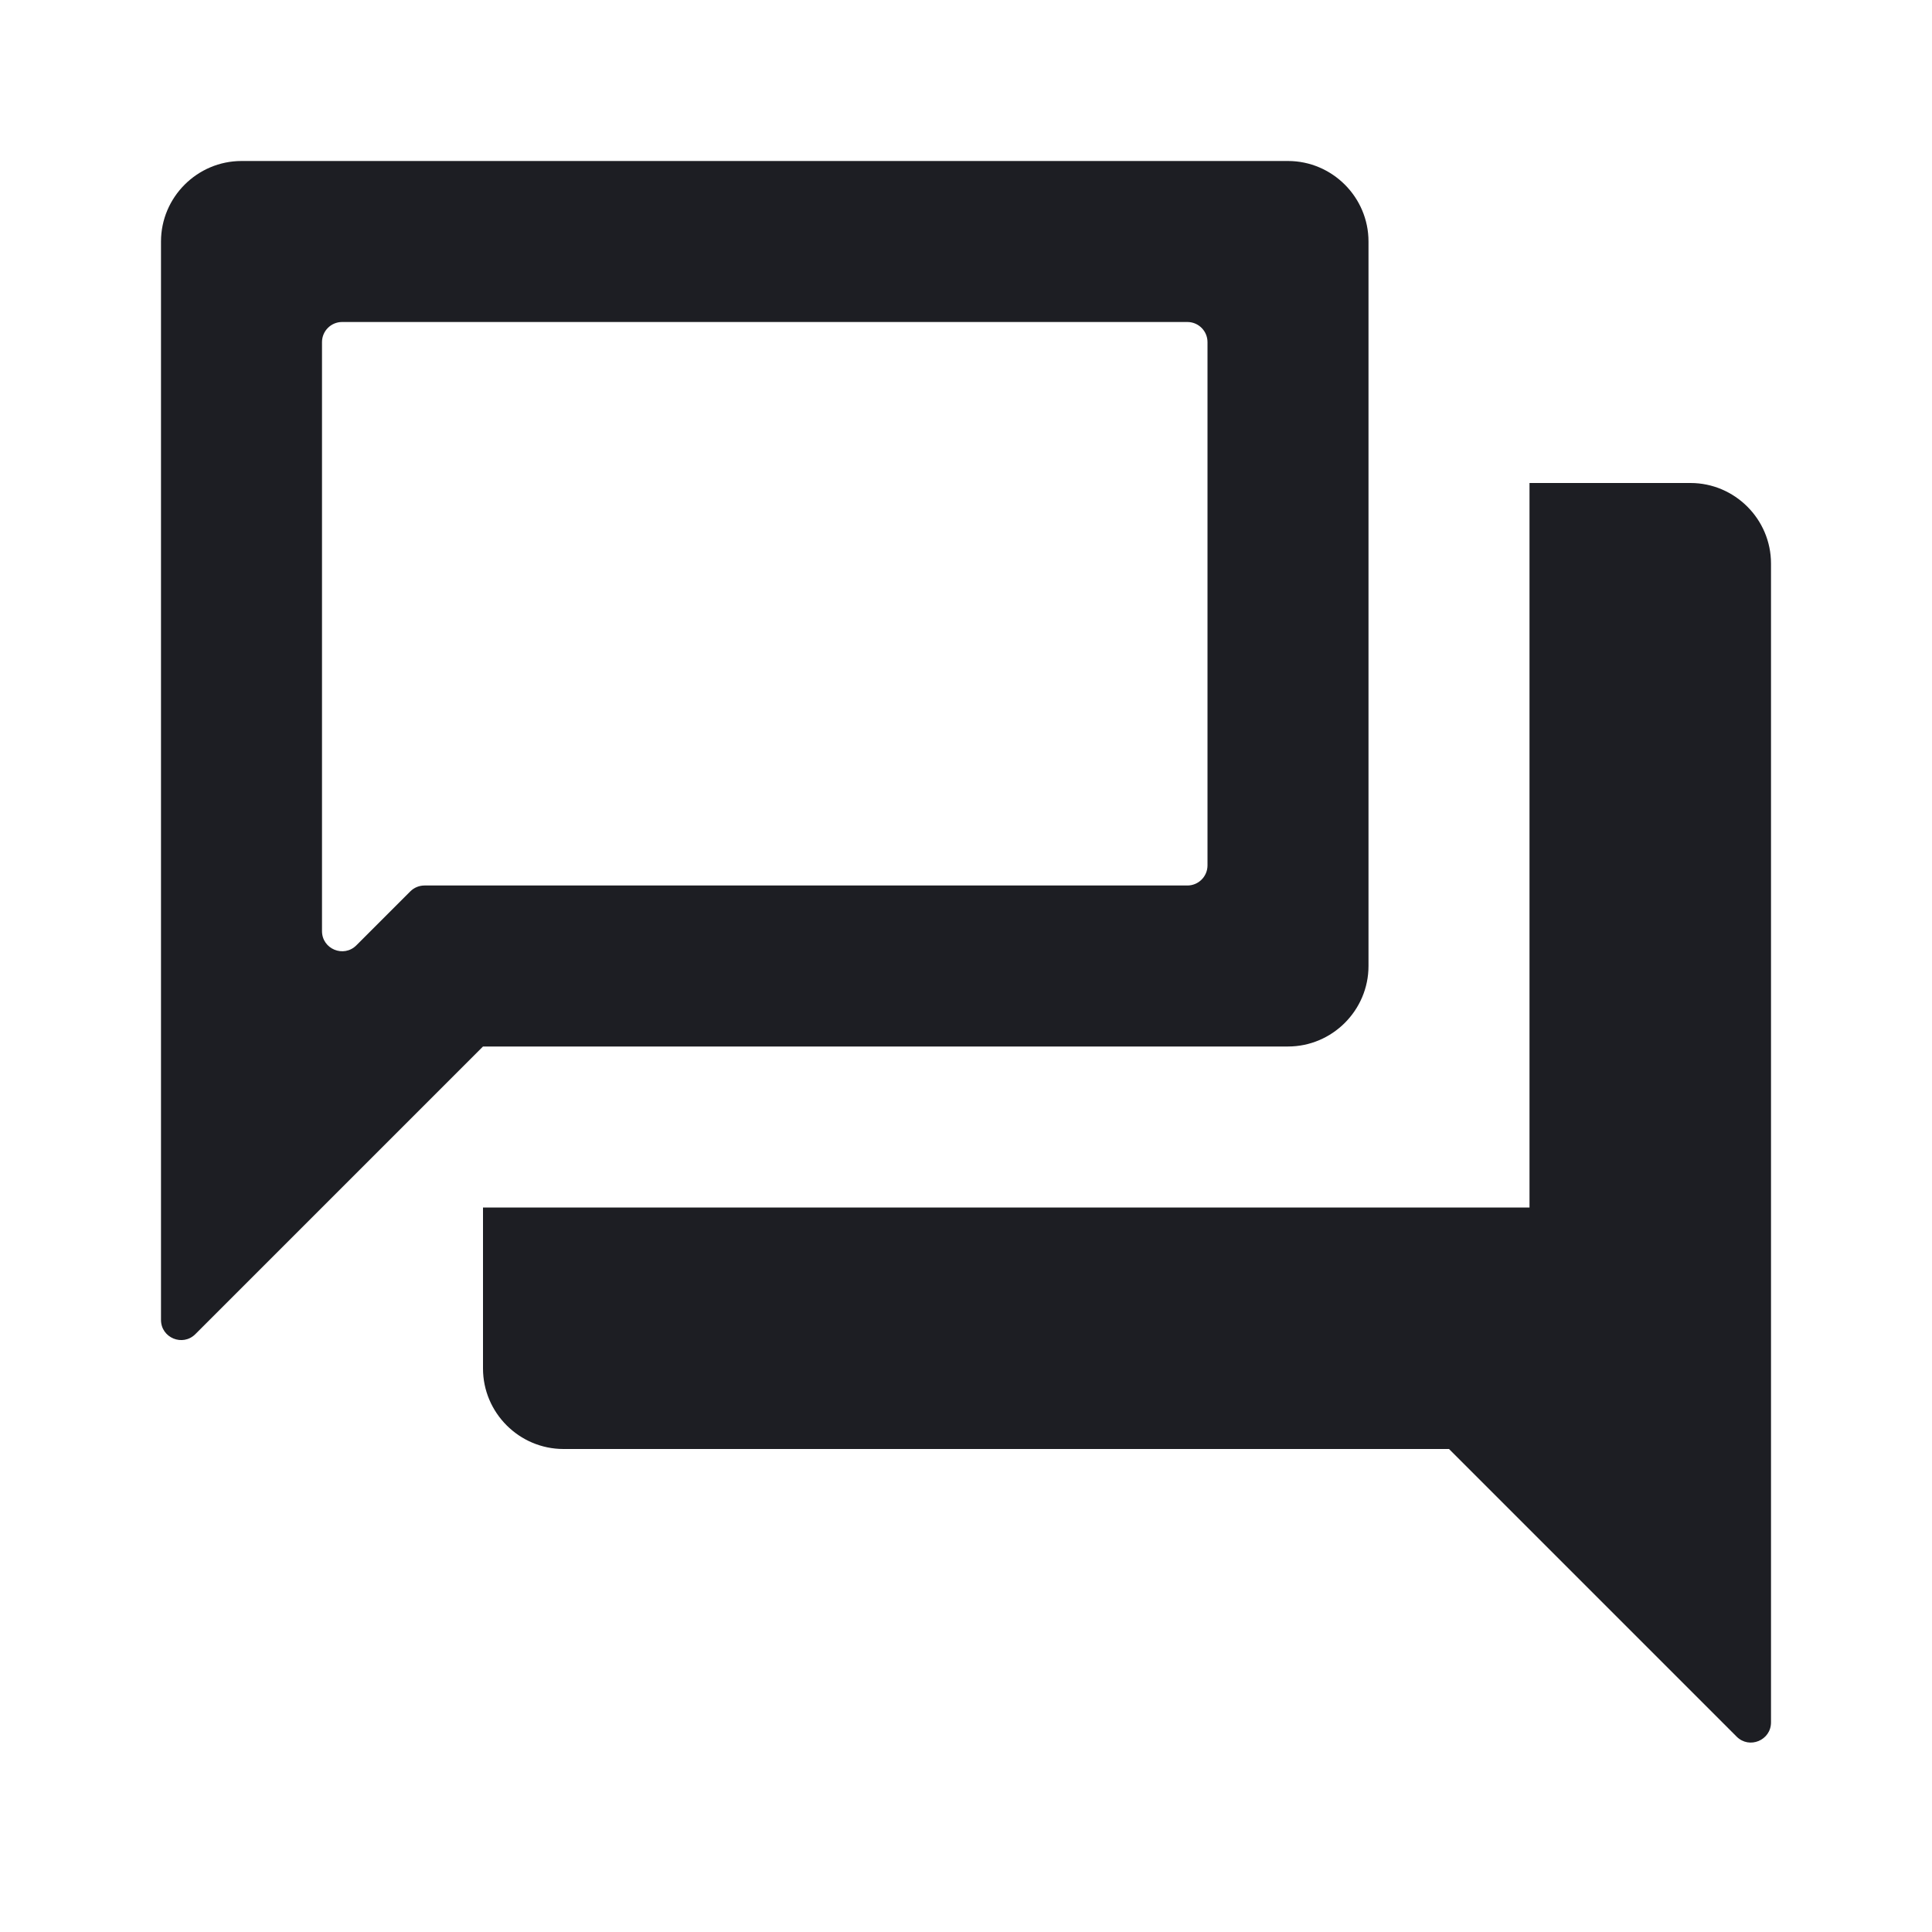
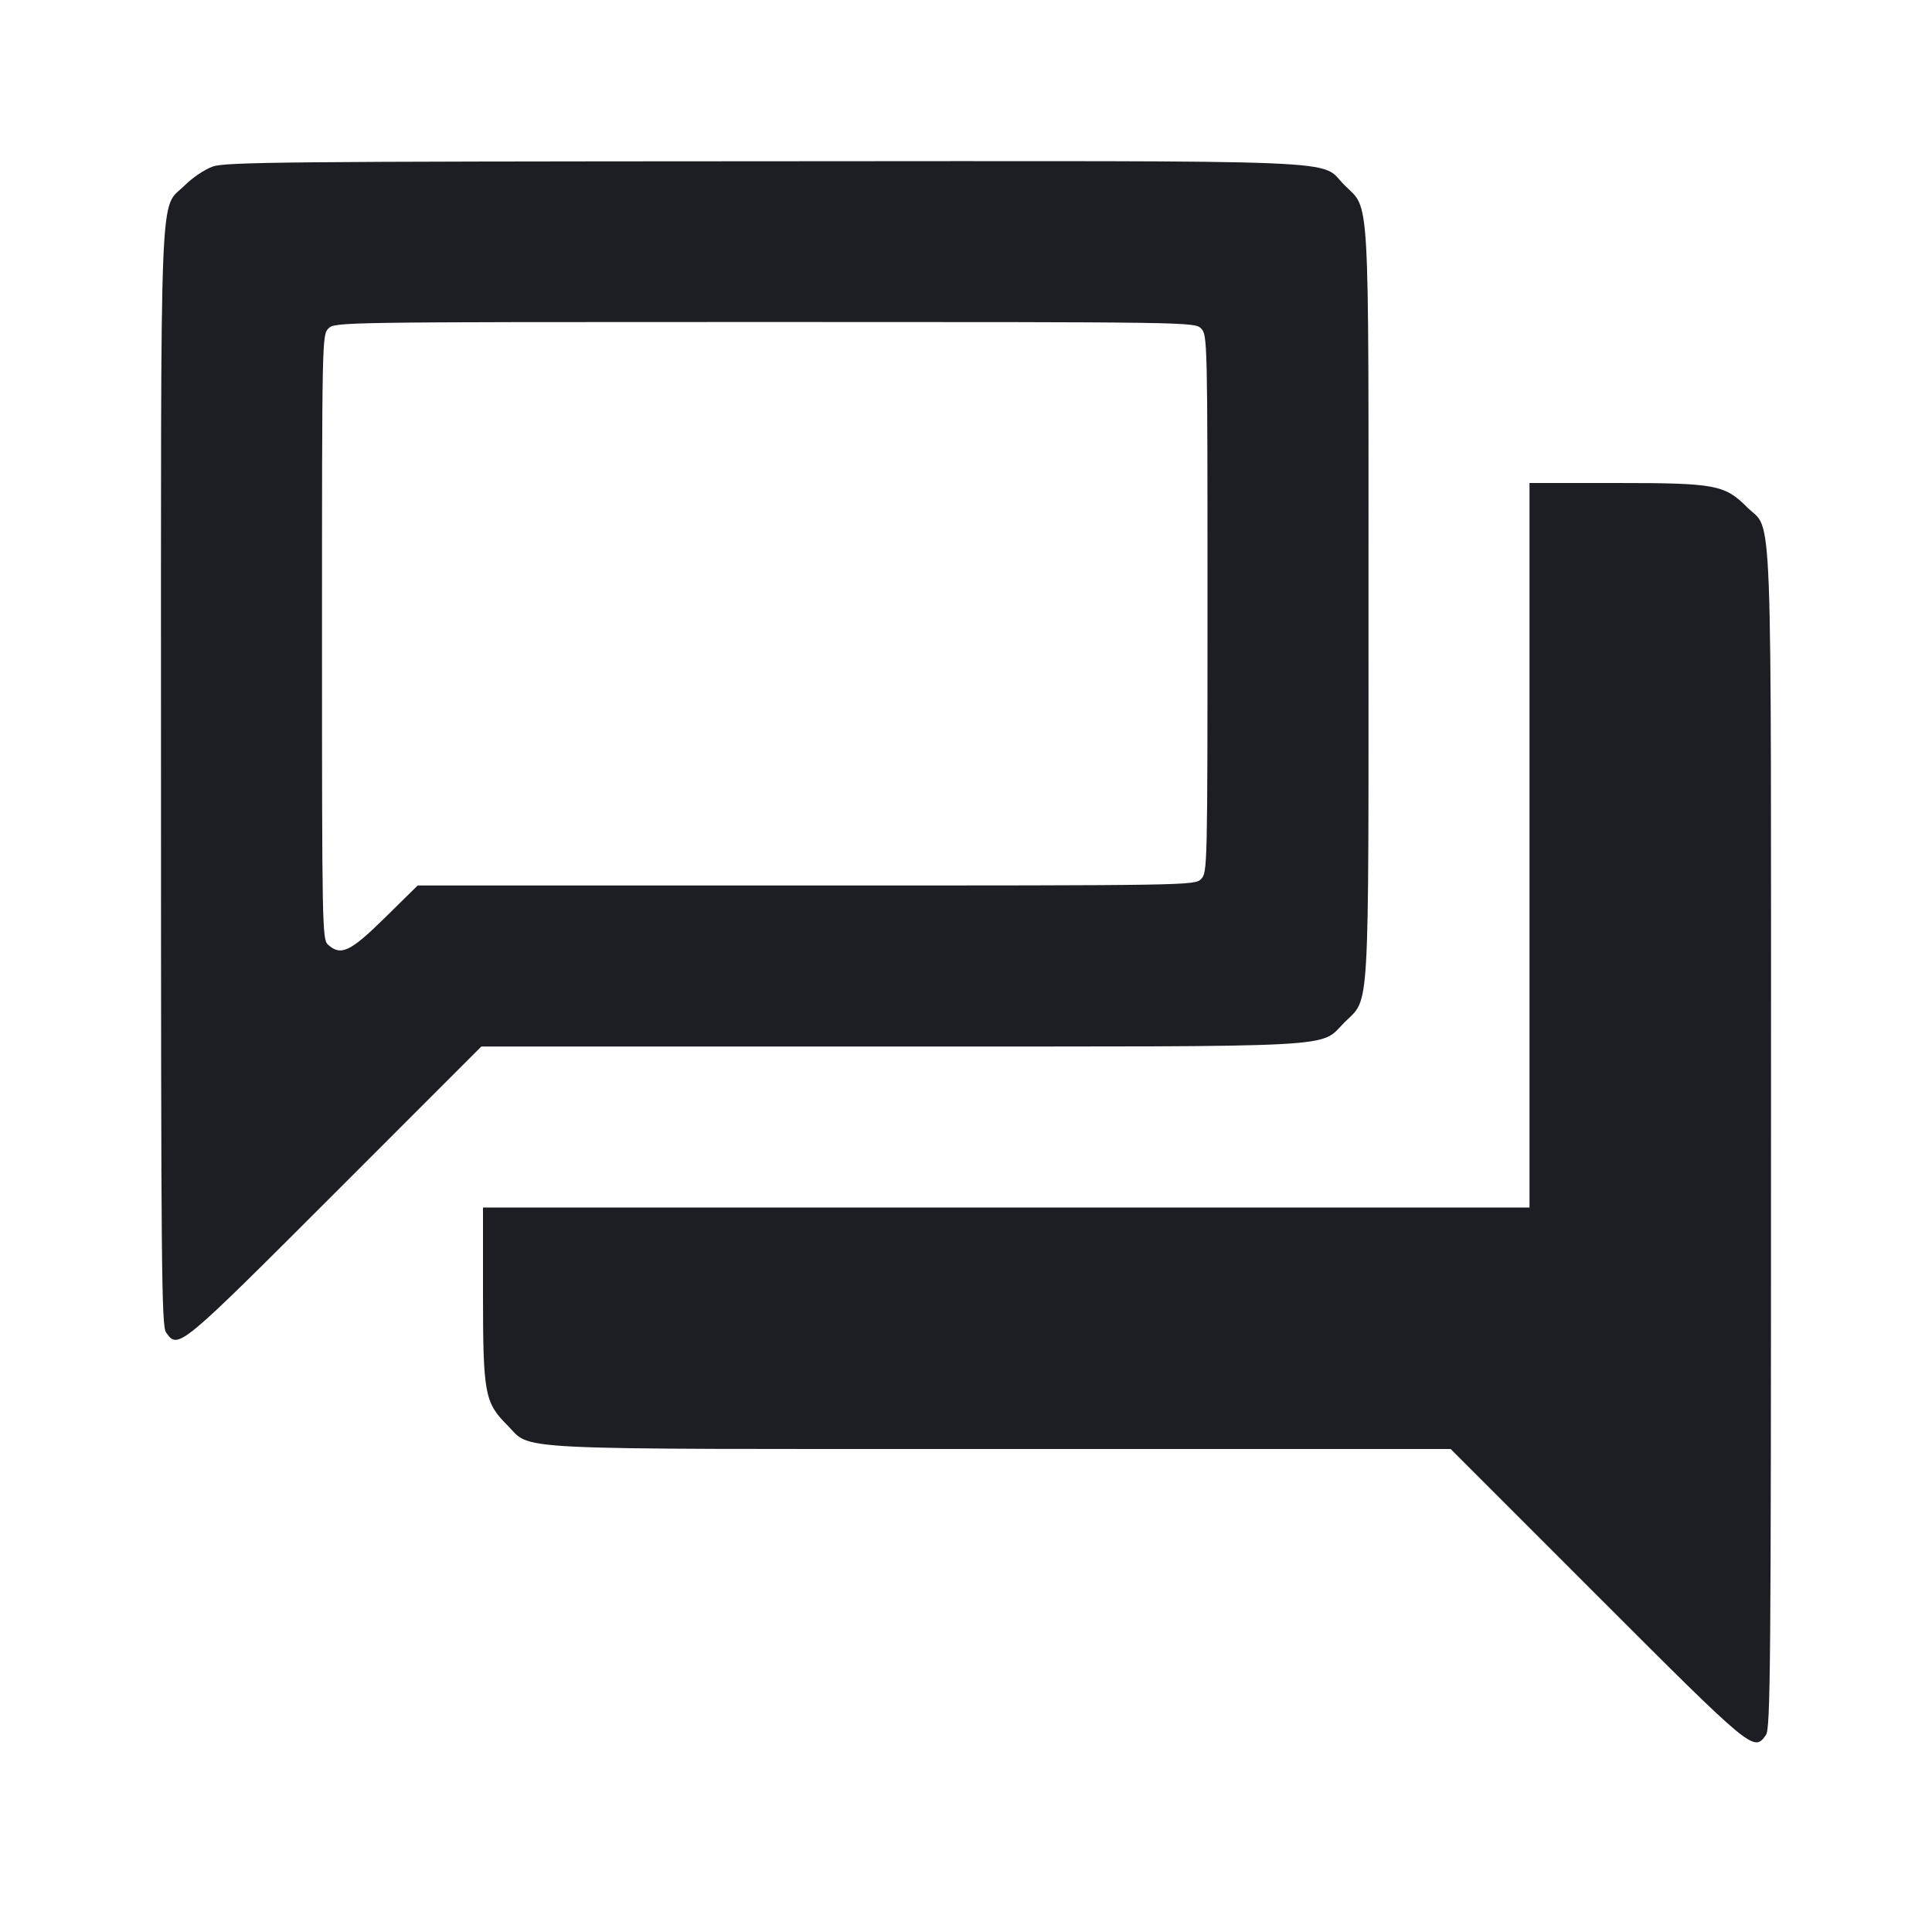
<svg xmlns="http://www.w3.org/2000/svg" viewBox="0 0 2400 2400" fill="none">
-   <path d="M1475 400C1488.81 400 1500 411.193 1500 425V1075C1500 1088.81 1488.81 1100 1475 1100H527.355C520.725 1100 514.366 1102.63 509.678 1107.32L458 1159L442.678 1174.32C426.929 1190.07 400 1178.92 400 1156.64V425C400 411.193 411.193 400 425 400H1475ZM1600 200H300C245 200 200 245 200 300V1639.64C200 1661.92 226.929 1673.07 242.678 1657.32L600 1300H1600C1655 1300 1700 1255 1700 1200V300C1700 245 1655 200 1600 200ZM2100 600H1900V1500H600V1700C600 1755 645 1800 700 1800H1800L2157.32 2157.32C2173.07 2173.07 2200 2161.92 2200 2139.64V700C2200 645 2155 600 2100 600Z" fill="#1D1E23" />
+   <path d="M264.342 206.868 C 254.630 210.299,239.161 220.628,229.967 229.823 C 197.532 262.257,200.000 201.646,200.000 965.823 C 200.000 1575.161,200.650 1647.148,206.227 1655.110 C 221.283 1676.606,222.115 1675.920,416.000 1482.000 L 597.967 1300.000 1106.271 1300.000 C 1677.519 1300.000,1638.122 1302.089,1670.105 1270.105 C 1701.956 1238.255,1700.000 1272.283,1700.000 750.000 C 1700.000 227.717,1701.956 261.745,1670.105 229.895 C 1637.760 197.550,1696.603 199.961,948.287 200.316 C 355.535 200.597,280.051 201.320,264.342 206.868 M1492.000 408.000 C 1499.872 415.872,1500.000 421.333,1500.000 750.000 C 1500.000 1078.667,1499.872 1084.128,1492.000 1092.000 C 1484.088 1099.912,1478.667 1100.000,1001.420 1100.000 L 518.840 1100.000 478.192 1140.000 C 435.023 1182.481,423.413 1187.949,407.315 1173.380 C 400.327 1167.056,400.000 1149.962,400.000 791.380 C 400.000 421.333,400.114 415.886,408.000 408.000 C 415.920 400.080,421.333 400.000,950.000 400.000 C 1478.667 400.000,1484.080 400.080,1492.000 408.000 M1900.000 1050.000 L 1900.000 1500.000 1250.000 1500.000 L 600.000 1500.000 600.000 1607.287 C 600.000 1730.796,602.117 1742.328,629.895 1770.105 C 662.007 1802.217,616.484 1800.000,1243.729 1800.000 L 1802.033 1800.000 1984.000 1982.000 C 2177.885 2175.920,2178.717 2176.606,2193.773 2155.110 C 2199.354 2147.143,2200.000 2070.415,2200.000 1415.823 C 2200.000 595.778,2202.531 662.321,2170.105 629.895 C 2142.328 602.117,2130.796 600.000,2007.287 600.000 L 1900.000 600.000 1900.000 1050.000 " fill="#1D1E23" stroke="none" fill-rule="evenodd" />
</svg>
